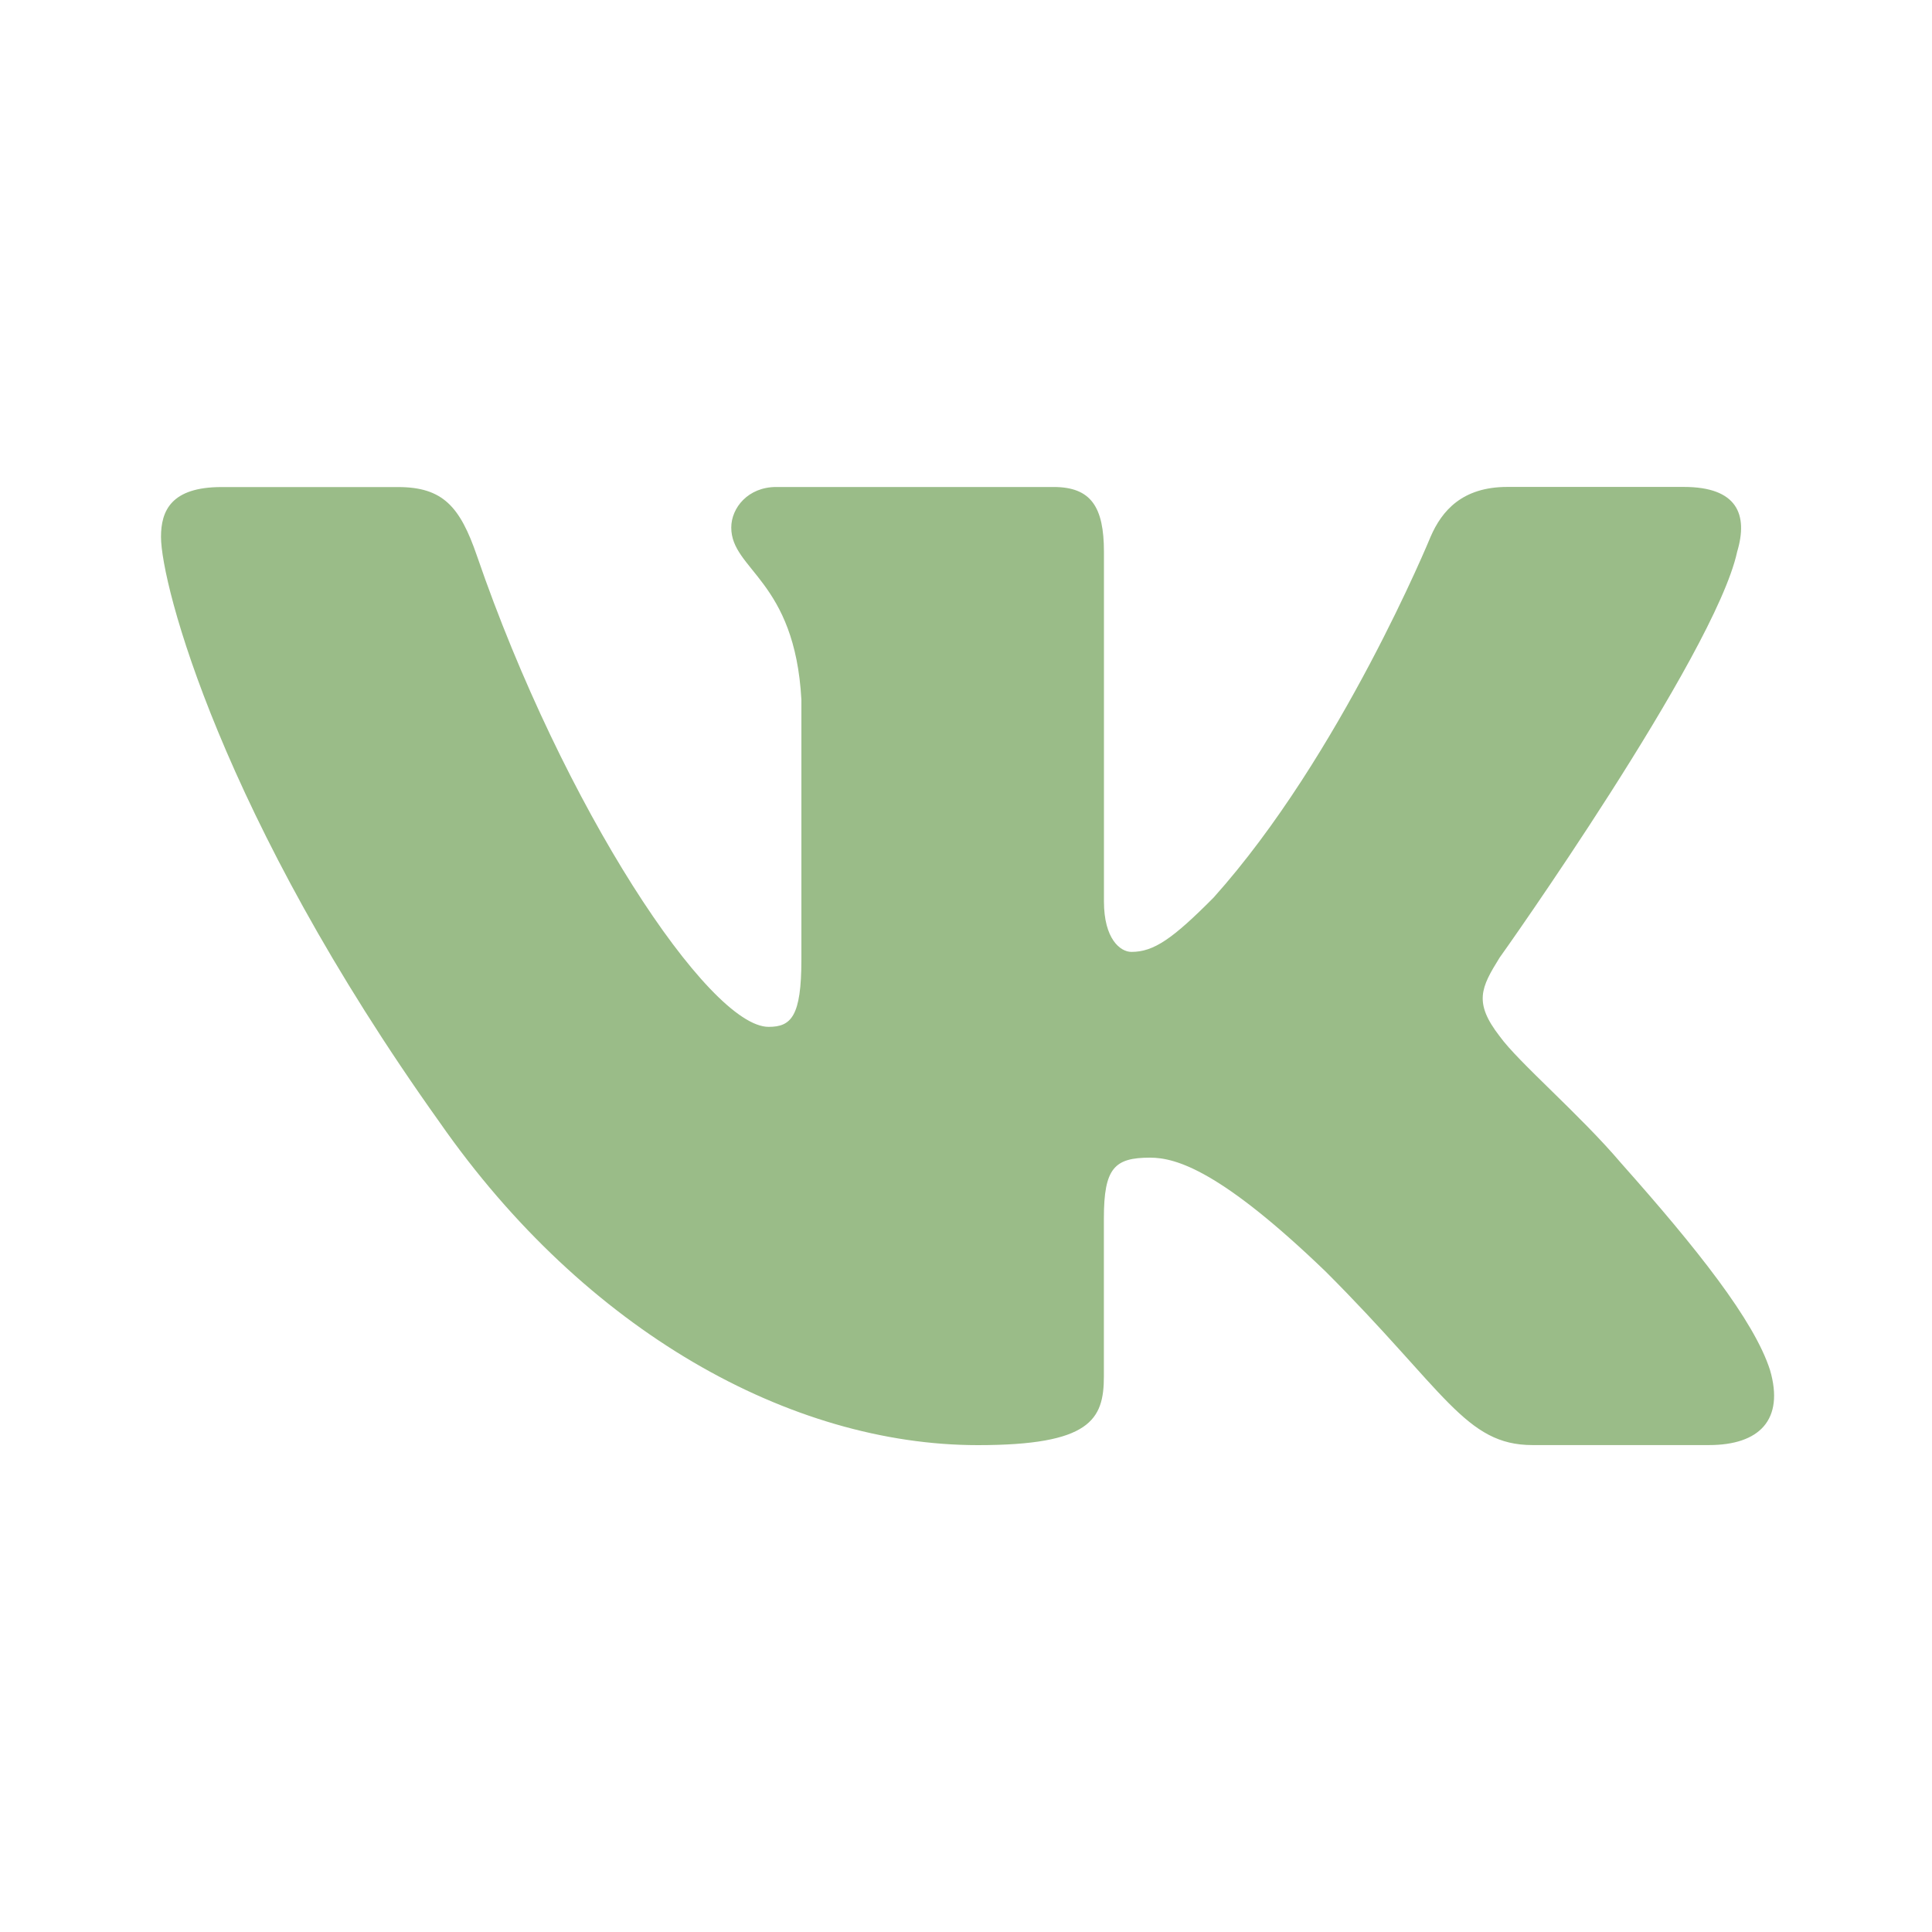
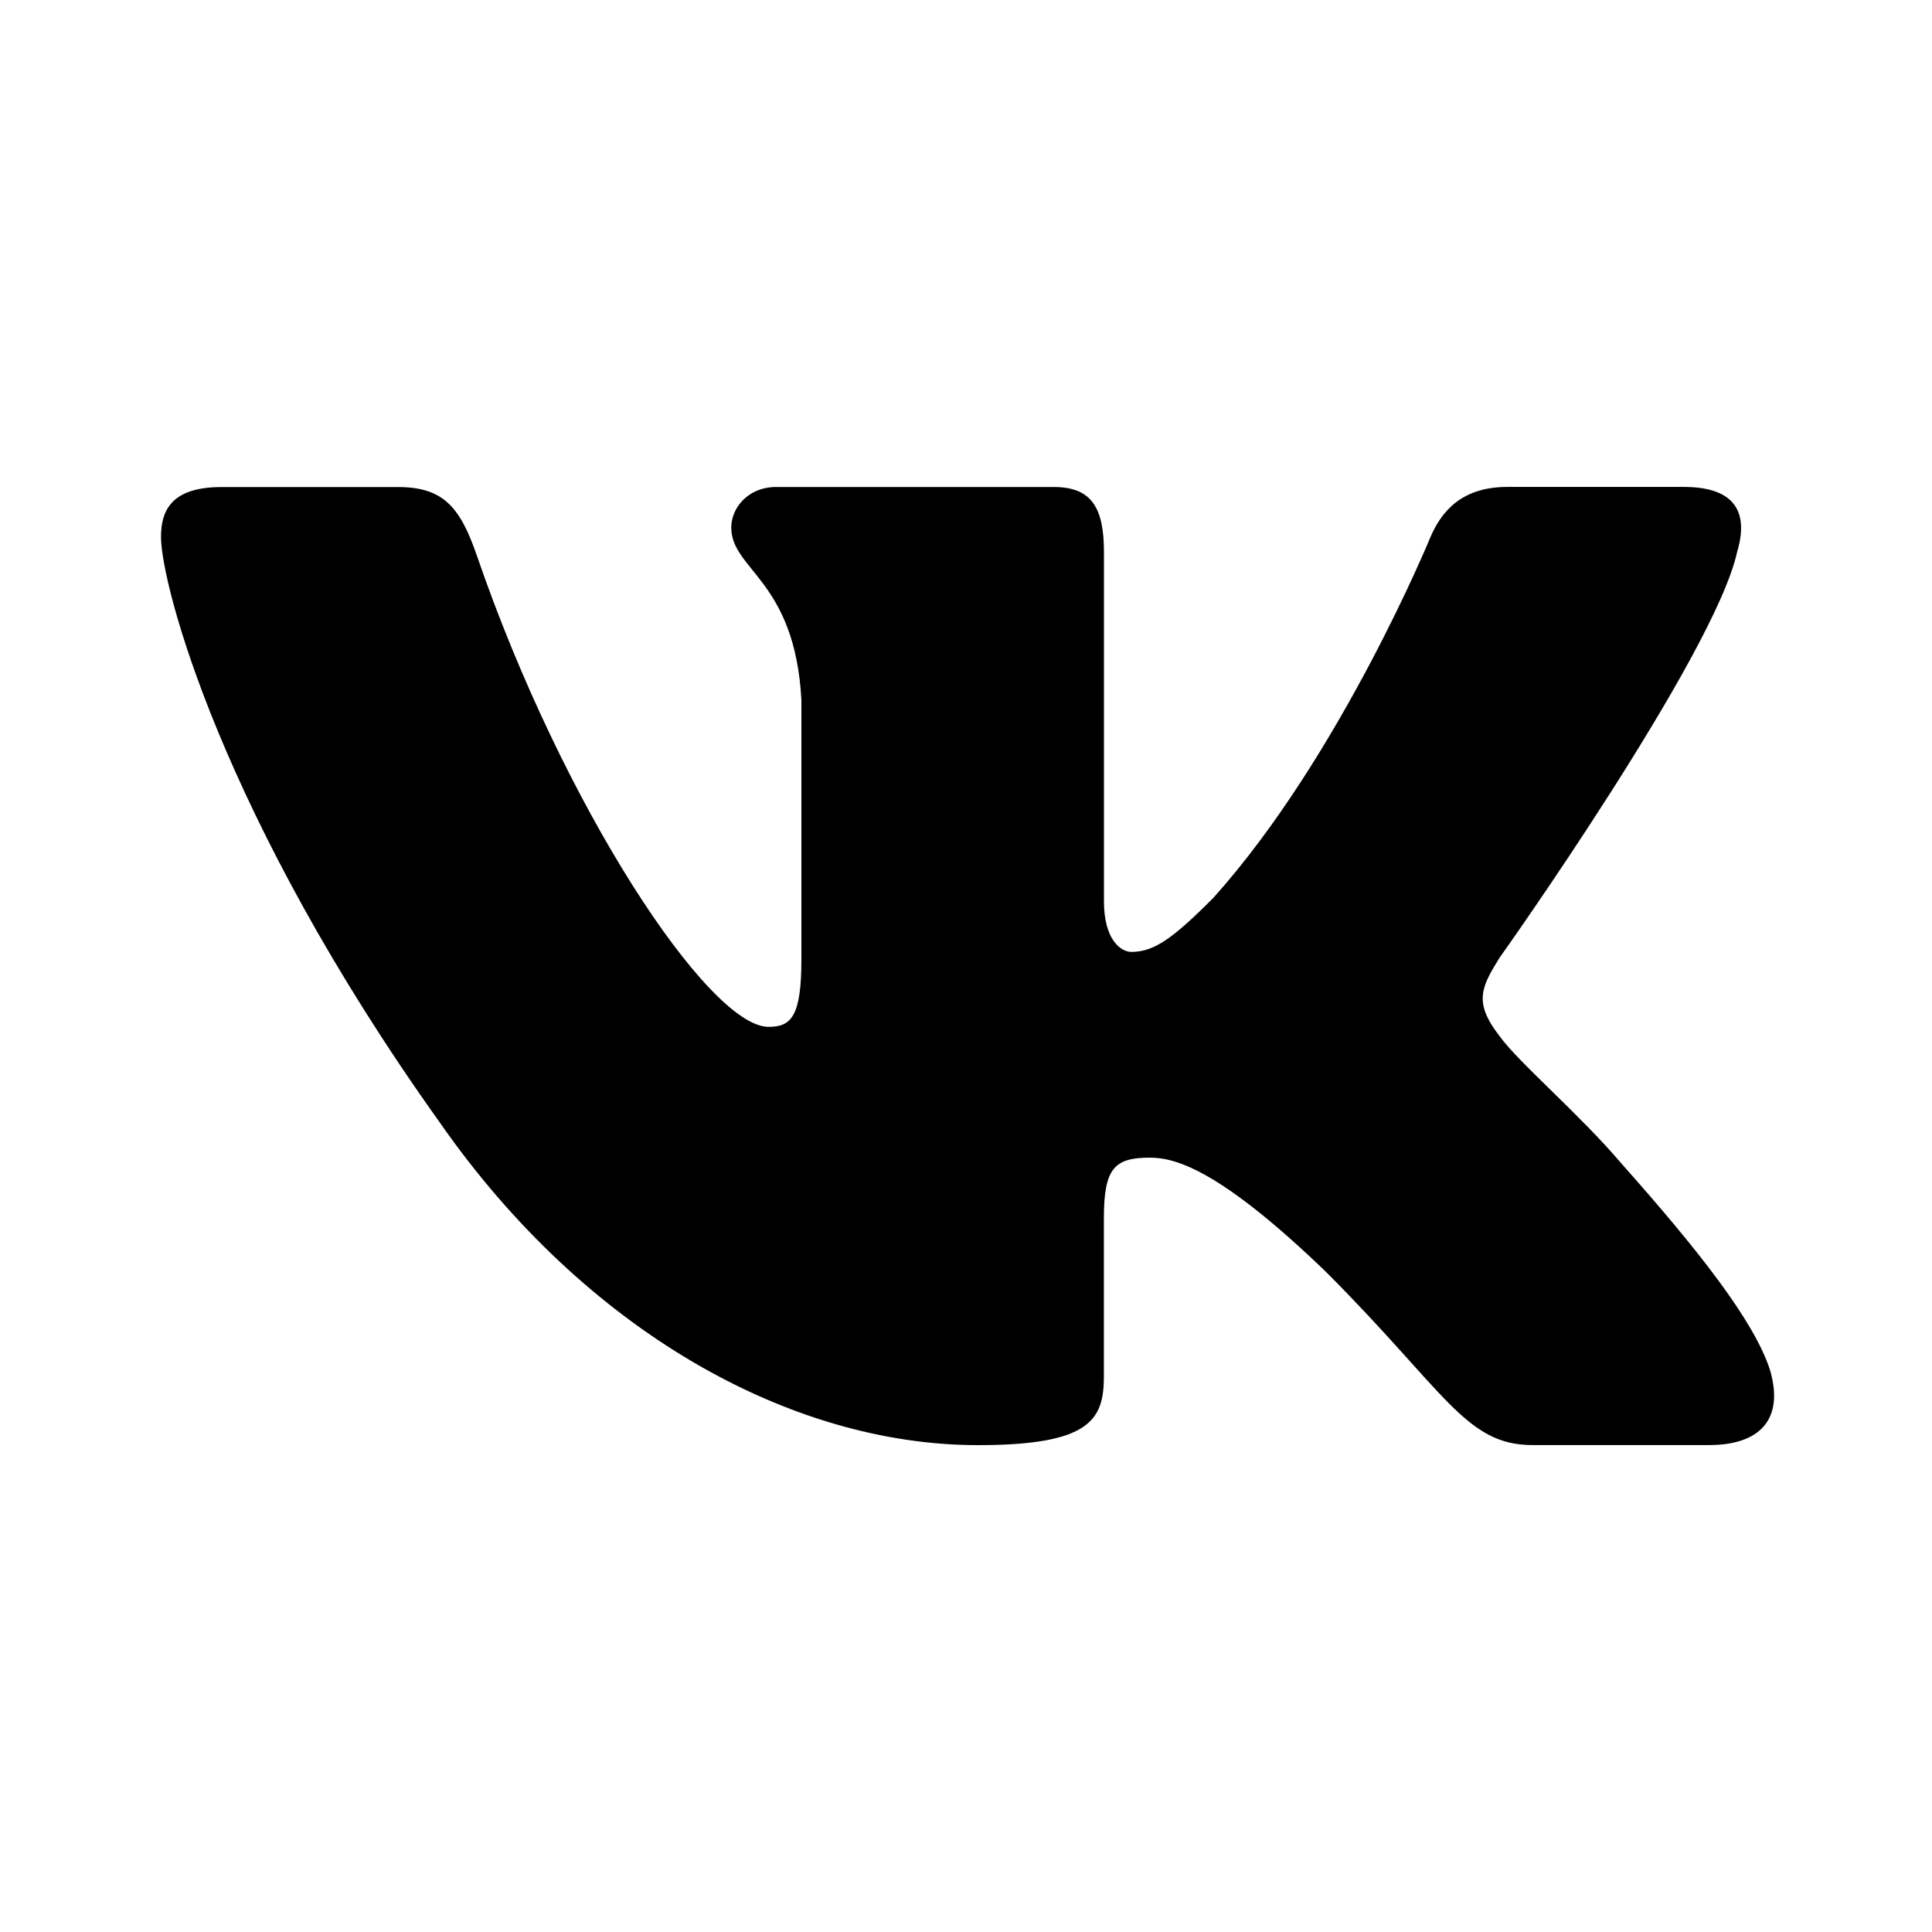
- <svg xmlns="http://www.w3.org/2000/svg" fill="none" viewBox="0 0 30 30">
-   <path fill="#9ABC88" d="M26.974 8.569c.175-.582 0-1.008-.828-1.008h-2.741c-.698 0-1.016.369-1.191.774 0 0-1.394 3.399-3.369 5.602-.637.642-.929.844-1.276.844-.174 0-.427-.202-.427-.784V8.57c0-.698-.2-1.008-.782-1.008h-4.307c-.436 0-.698.323-.698.63 0 .66.987.813 1.089 2.673v4.035c0 .884-.159 1.045-.509 1.045-.929 0-3.189-3.412-4.53-7.317-.261-.758-.525-1.065-1.225-1.065H3.44c-.784 0-.94.37-.94.774 0 .728.929 4.328 4.326 9.089 2.265 3.251 5.454 5.014 8.359 5.014 1.741 0 1.956-.392 1.956-1.067v-2.457c0-.782.167-.94.718-.94.405 0 1.102.205 2.728 1.771 1.858 1.858 2.166 2.692 3.21 2.692h2.74c.782 0 1.173-.392.948-1.164-.246-.769-1.134-1.888-2.311-3.212-.64-.755-1.596-1.567-1.888-1.973-.406-.524-.289-.755 0-1.22.002.001 3.34-4.701 3.688-6.3z" />
+ <svg xmlns="http://www.w3.org/2000/svg" viewBox="0 0 30 30">
+   <path d="M26.974 8.569c.175-.582 0-1.008-.828-1.008h-2.741c-.698 0-1.016.369-1.191.774 0 0-1.394 3.399-3.369 5.602-.637.642-.929.844-1.276.844-.174 0-.427-.202-.427-.784V8.57c0-.698-.2-1.008-.782-1.008h-4.307c-.436 0-.698.323-.698.63 0 .66.987.813 1.089 2.673v4.035c0 .884-.159 1.045-.509 1.045-.929 0-3.189-3.412-4.53-7.317-.261-.758-.525-1.065-1.225-1.065H3.44c-.784 0-.94.37-.94.774 0 .728.929 4.328 4.326 9.089 2.265 3.251 5.454 5.014 8.359 5.014 1.741 0 1.956-.392 1.956-1.067v-2.457c0-.782.167-.94.718-.94.405 0 1.102.205 2.728 1.771 1.858 1.858 2.166 2.692 3.21 2.692h2.74c.782 0 1.173-.392.948-1.164-.246-.769-1.134-1.888-2.311-3.212-.64-.755-1.596-1.567-1.888-1.973-.406-.524-.289-.755 0-1.22.002.001 3.34-4.701 3.688-6.3z" />
</svg>
